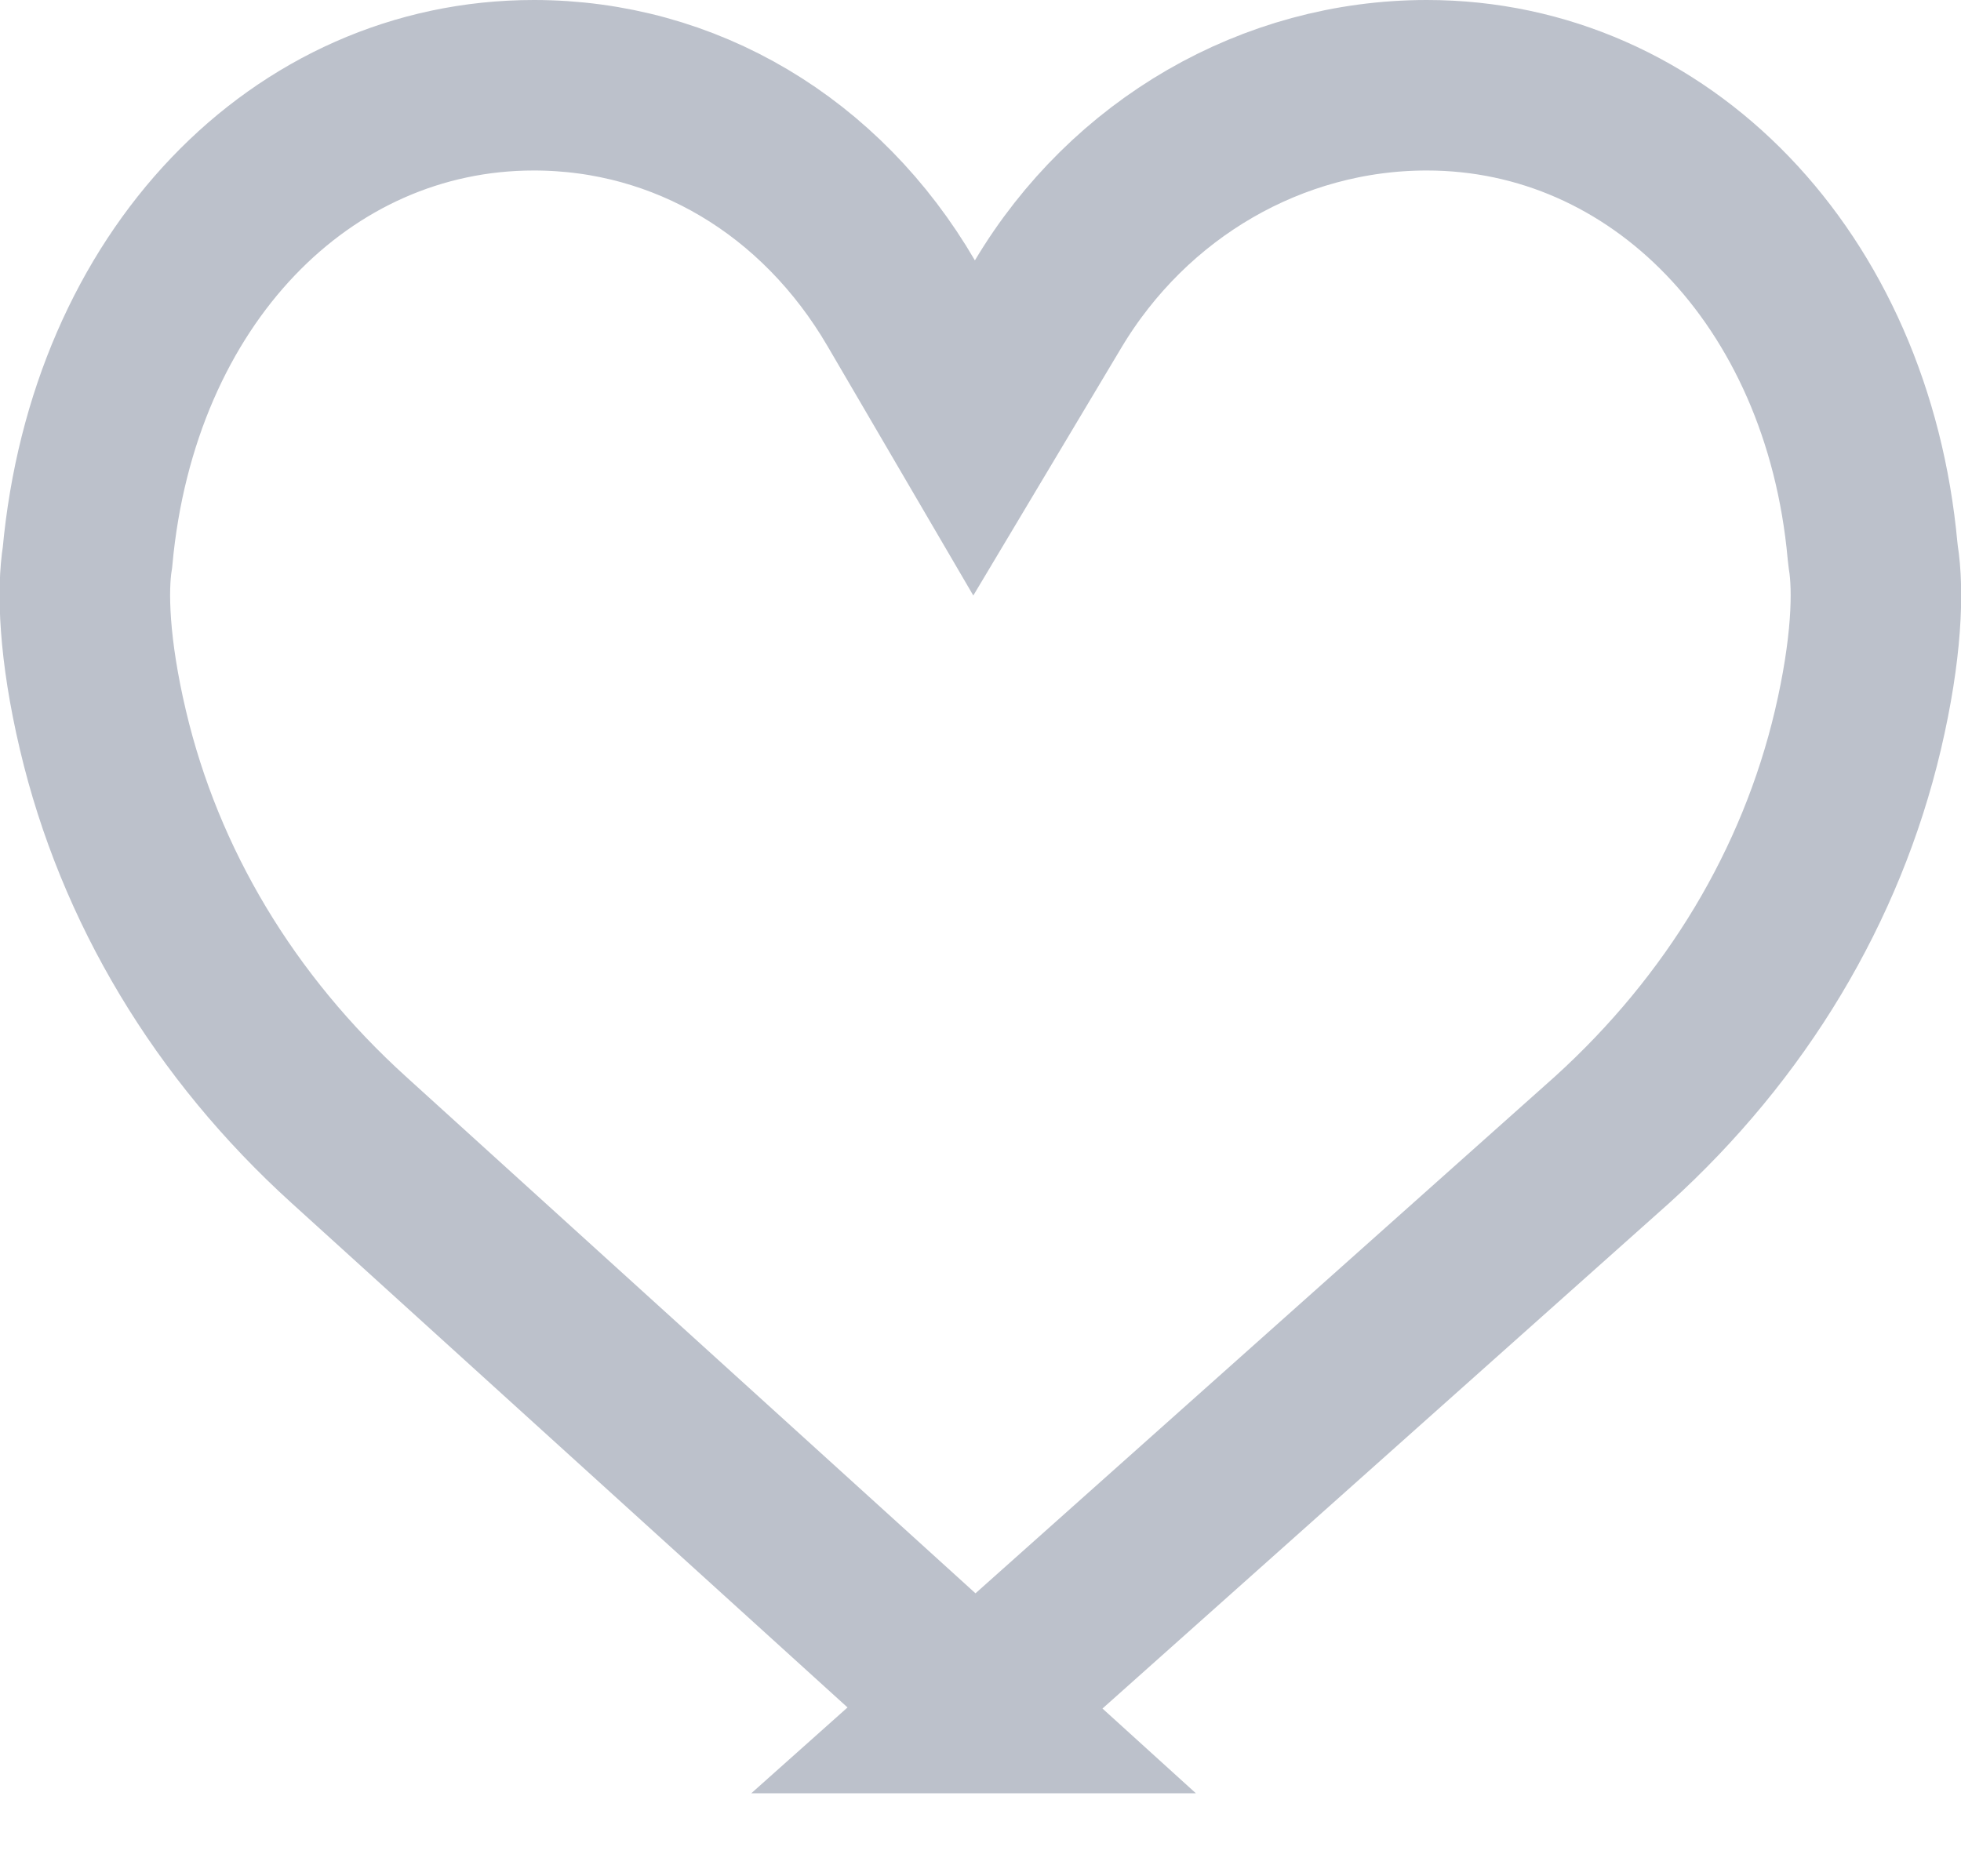
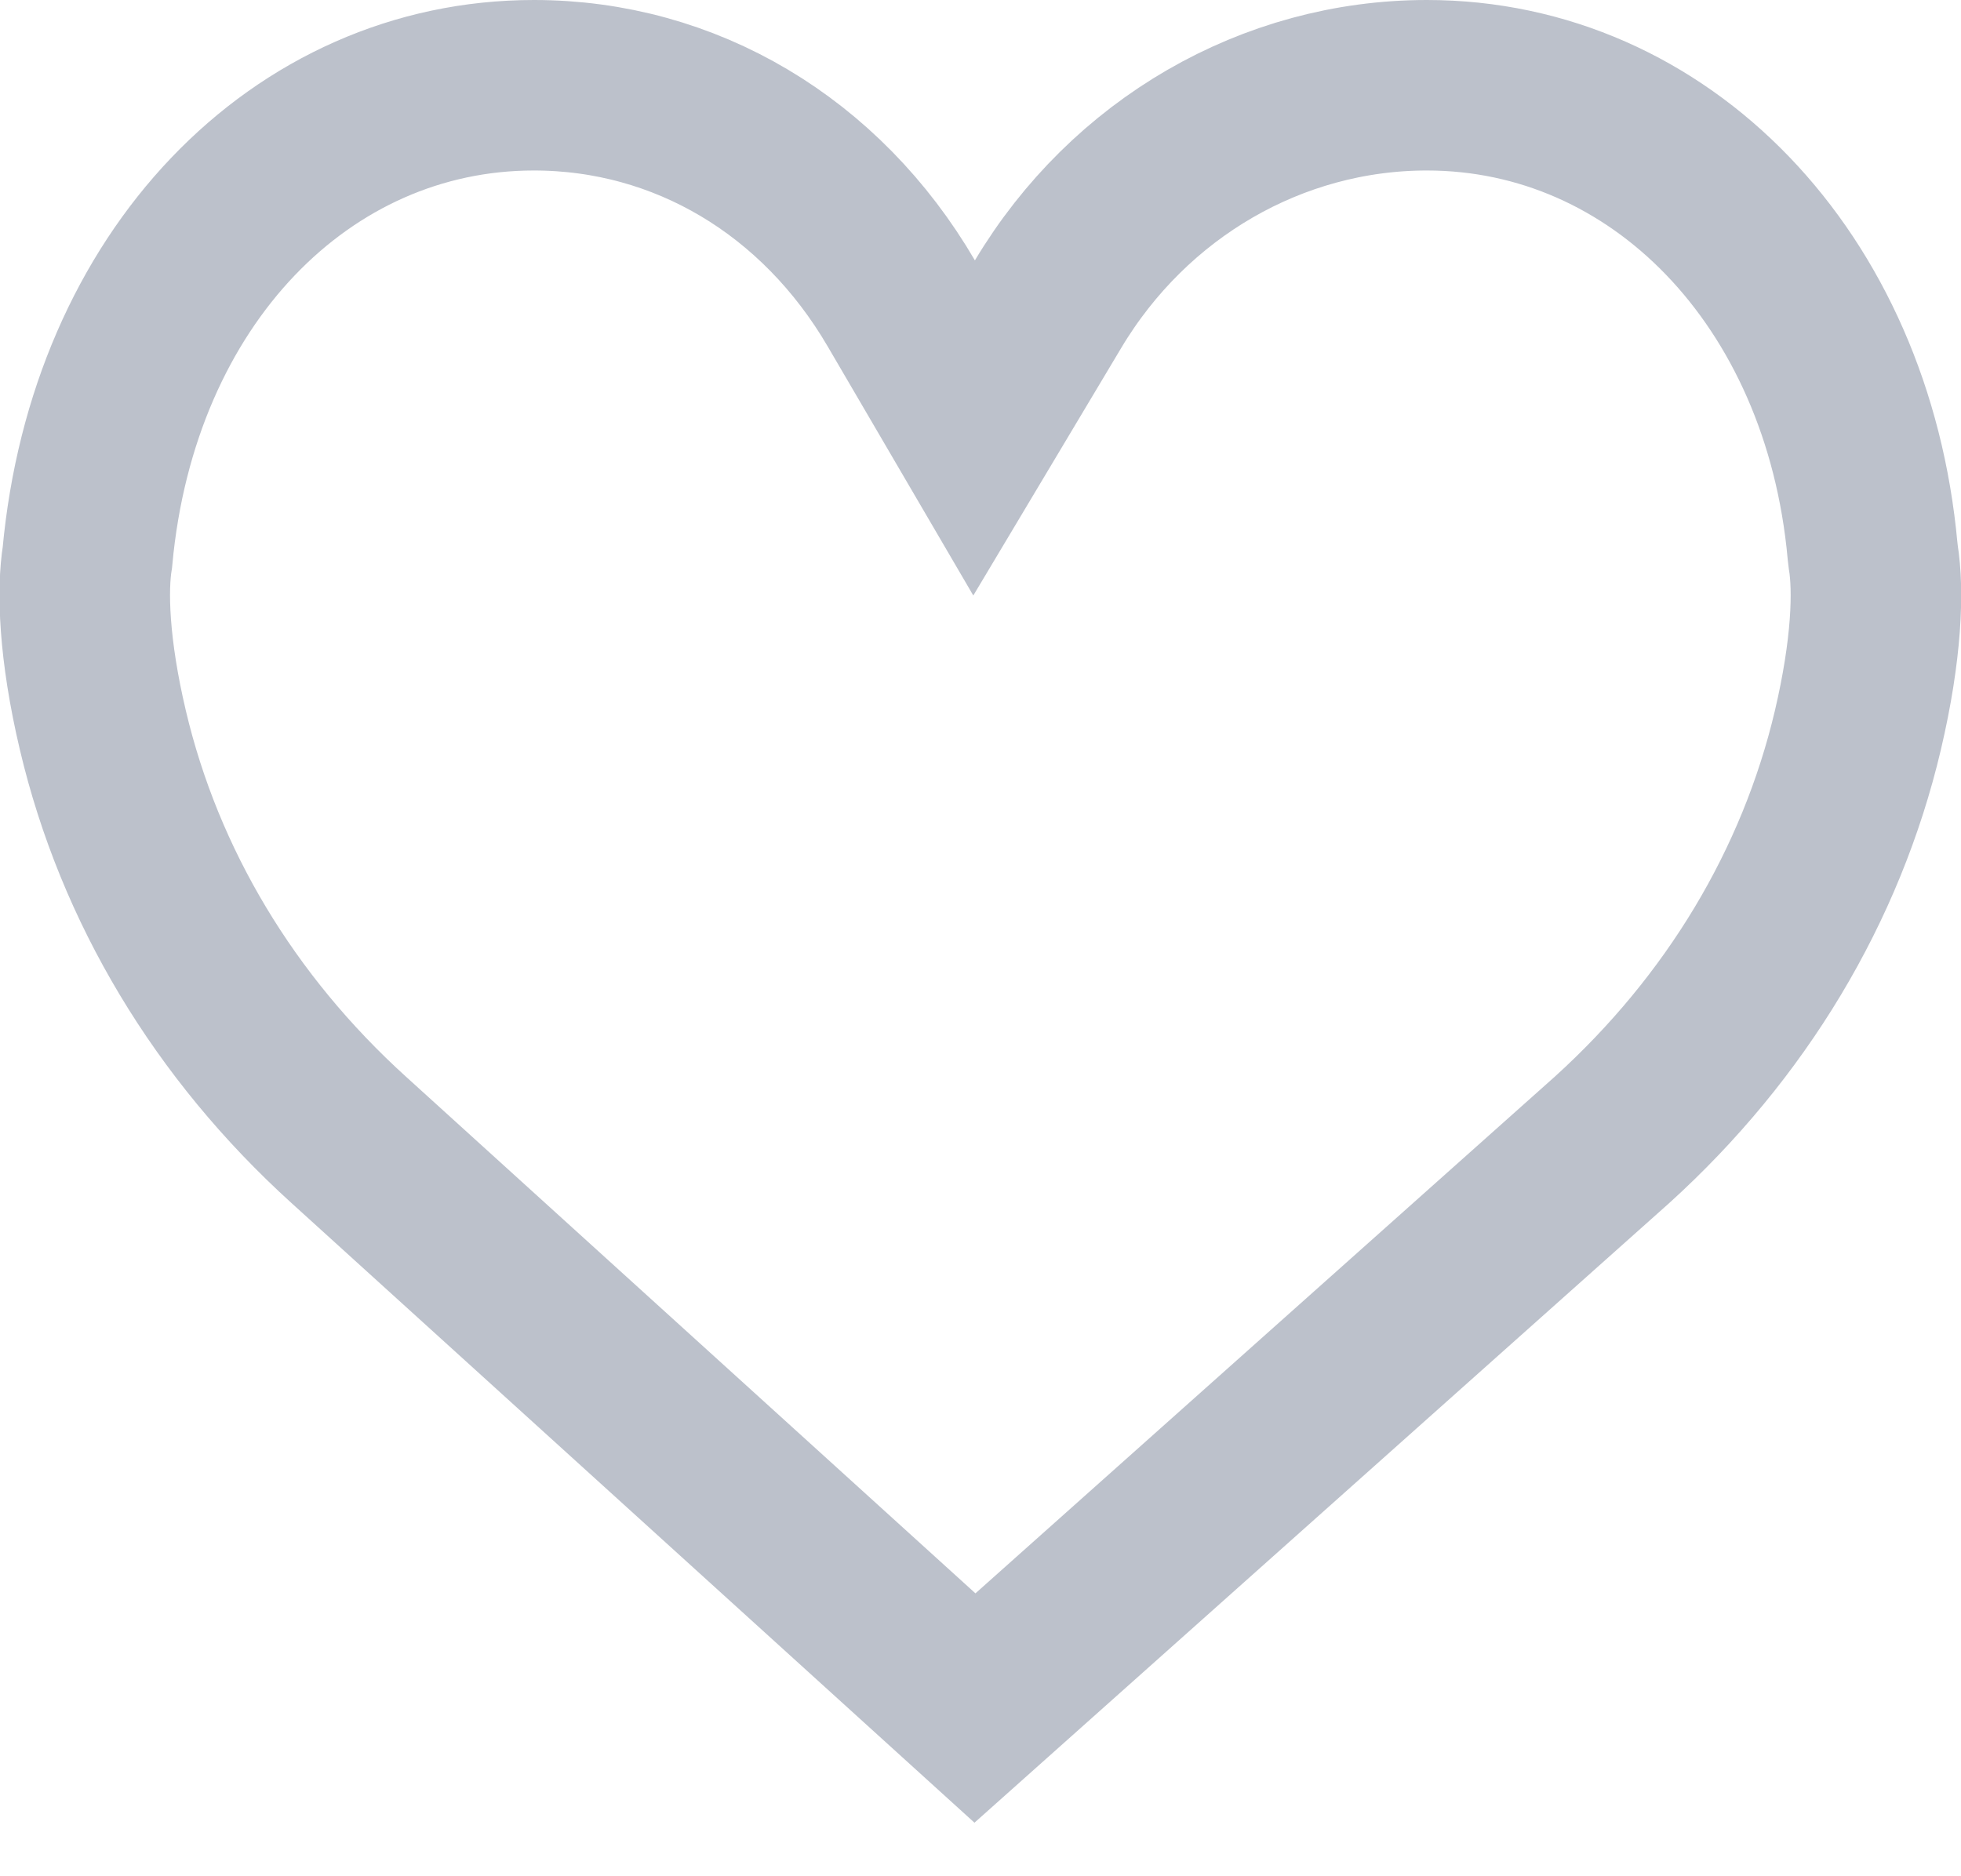
- <svg xmlns="http://www.w3.org/2000/svg" width="23" height="22" viewBox="0 0 23 22">
-   <path fill="none" fill-rule="nonzero" stroke="#BCC1CB" stroke-width="2" d="M11.435 20.036l7.472-6.665c1.458-1.322 2.453-2.982 2.883-4.803.225-.956.244-1.644.181-2.034l-.008-.068C21.672 3.263 19.463 1 16.735 1c-1.81 0-3.49.973-4.442 2.567l-.868 1.453-.854-1.461C9.63 1.946 8.034 1 6.261 1 3.534 1 1.326 3.263 1.026 6.536c-.062.384-.044 1.076.182 2.032.43 1.821 1.425 3.481 2.883 4.803l7.345 6.665z" />
+ <svg xmlns="http://www.w3.org/2000/svg" width="23px" height="22px" viewBox="0 0 23 22" version="1.1">
+   <defs />
+   <g id="Page-1" stroke="none" stroke-width="1" fill="none" fill-rule="evenodd">
+     <g id="выдача-по-стране" transform="translate(-764, -10875)" fill-rule="nonzero" stroke="#BCC1CB" stroke-width="2">
+       <g id="Group-39-Copy" transform="translate(46, 10863)">
+         <g id="Group-6-Copy-15">
+           <g id="Group-23-Copy-33">
+             <g id="Group-18">
+               <path d="M729.435,32.036 L736.907,25.371 C738.365,24.049 739.36,22.389 739.79,20.568 C740.015,19.612 740.034,18.924 739.971,18.534 L739.963,18.466 C739.672,15.263 737.464,13 734.735,13 C732.924,13 731.246,13.973 730.293,15.567 L729.425,17.02 L728.571,15.559 C727.629,13.946 726.034,13 724.262,13 C721.533,13 719.325,15.263 719.025,18.536 C718.963,18.92 718.981,19.612 719.207,20.568 C719.637,22.389 720.632,24.049 722.09,25.371 L729.435,32.036 Z" id="Shape" />
+             </g>
+           </g>
+         </g>
+       </g>
+     </g>
+   </g>
</svg>
